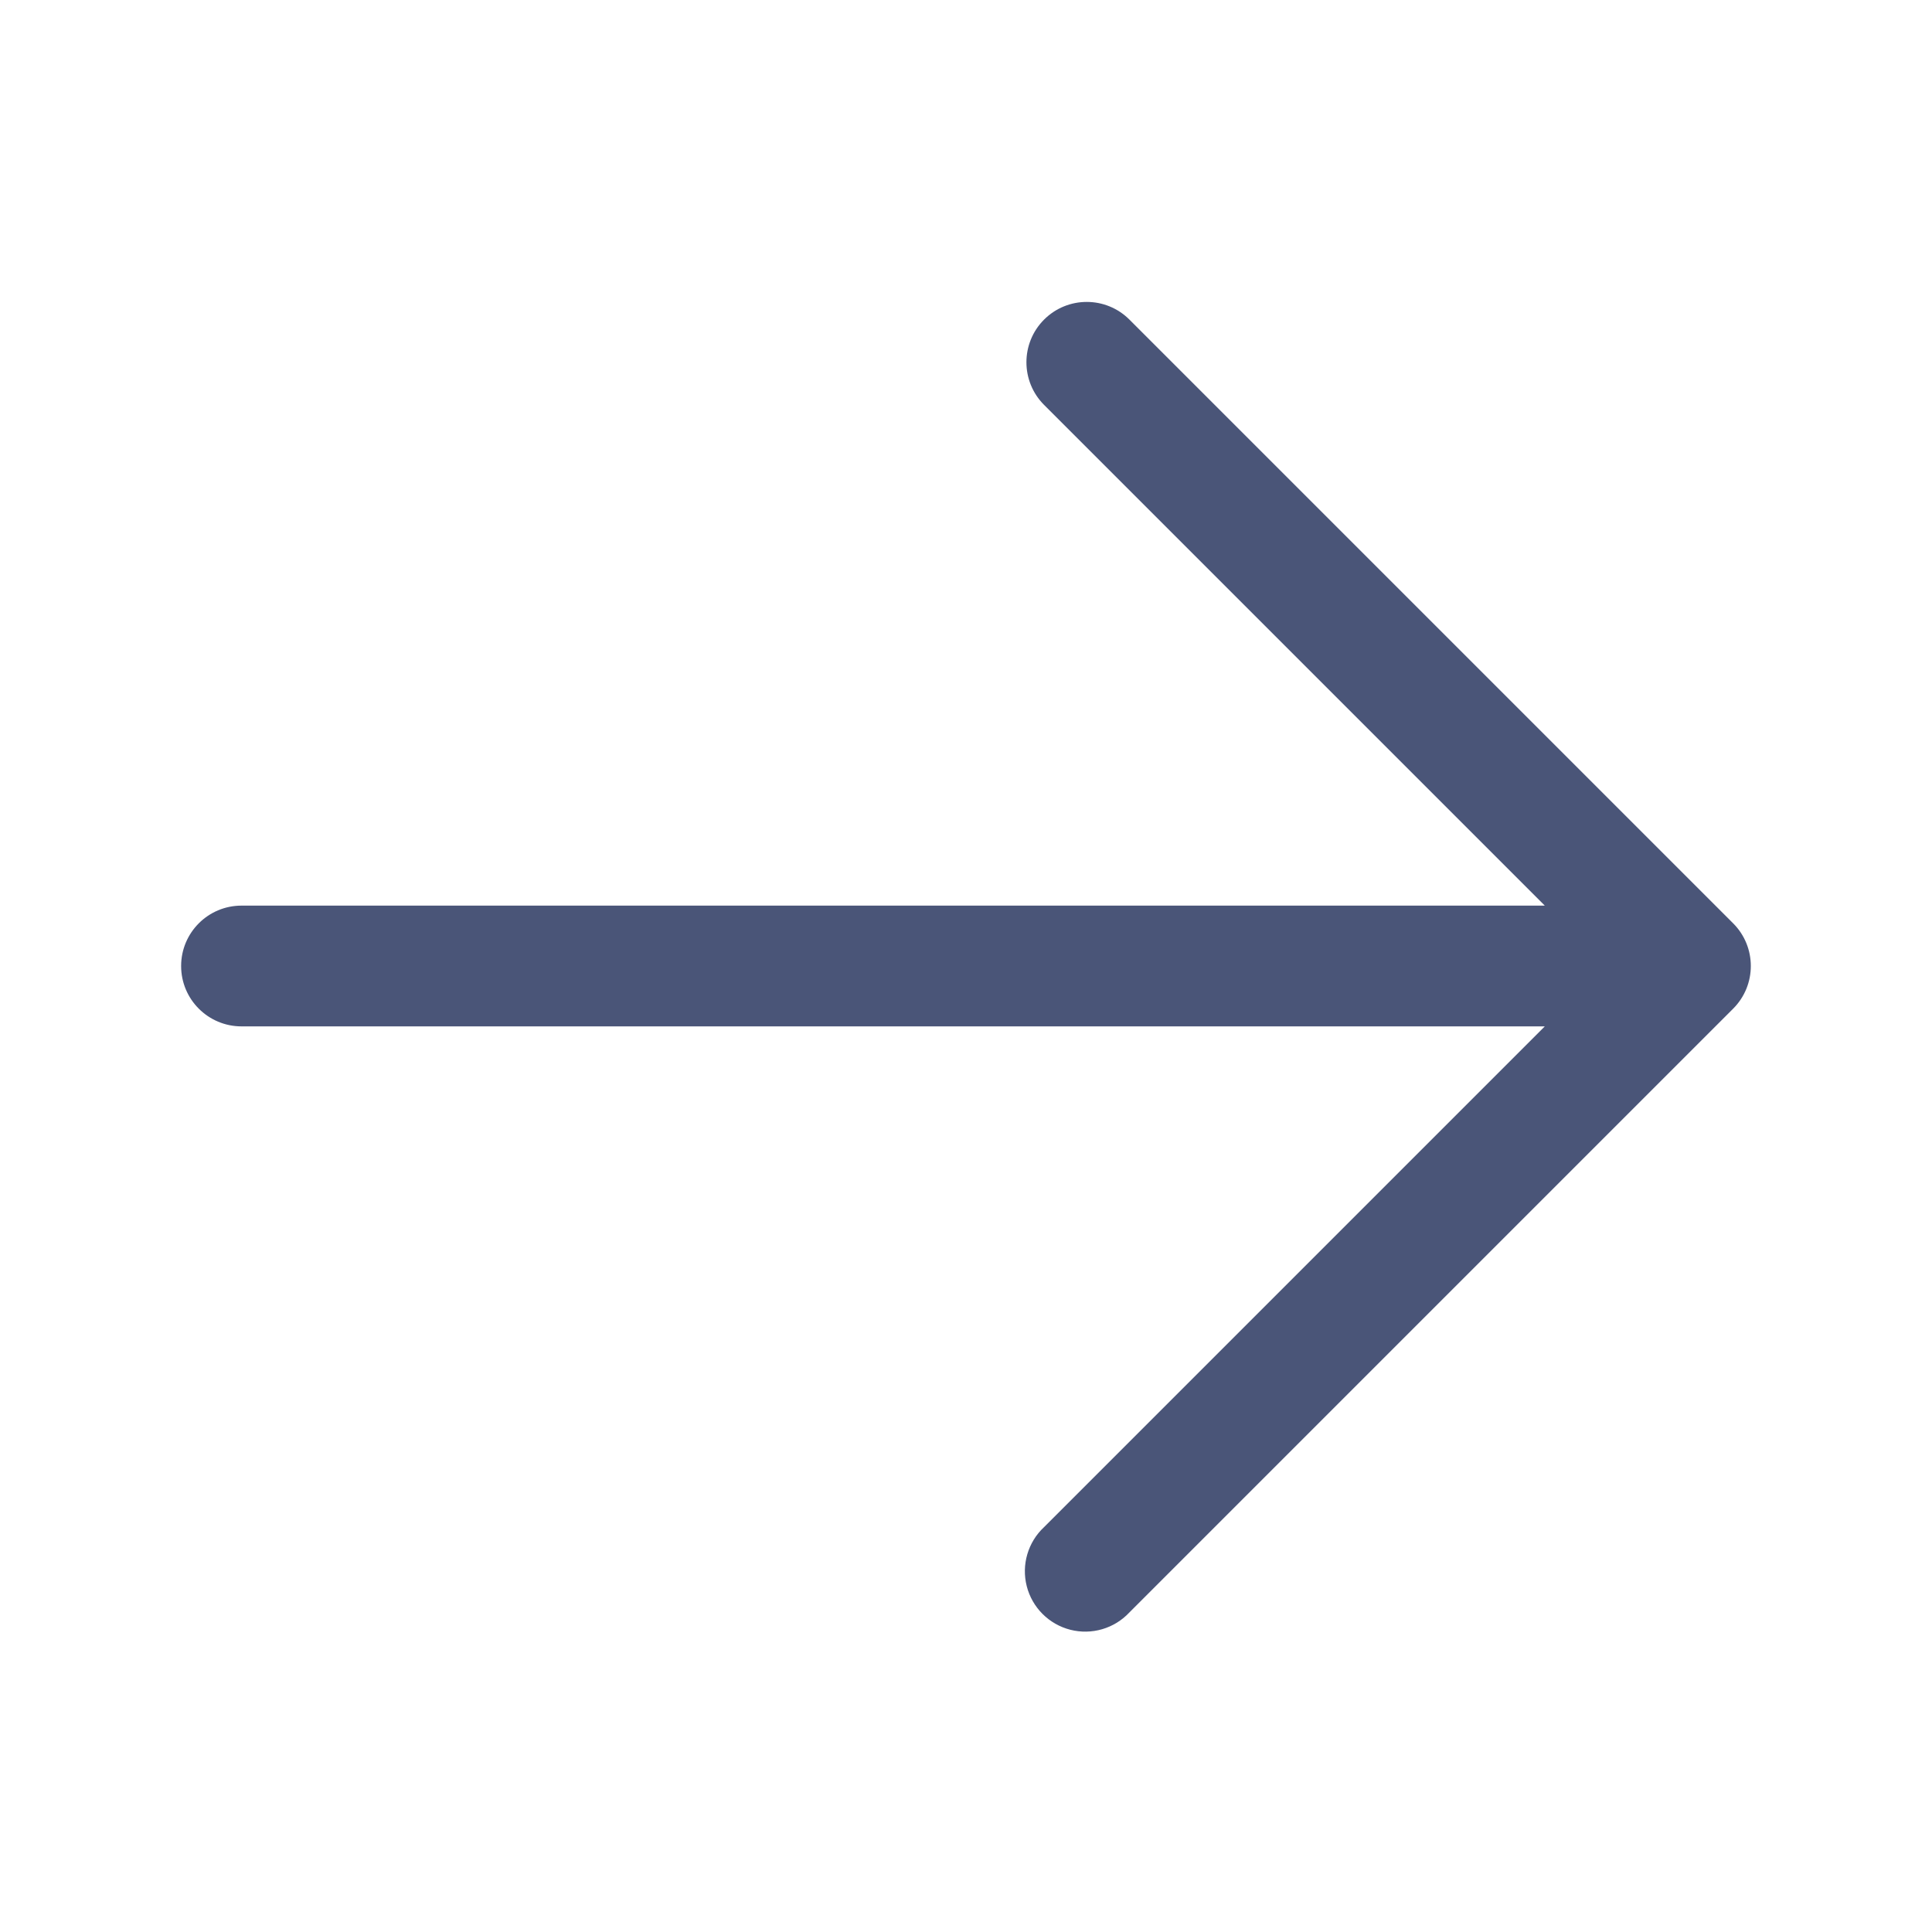
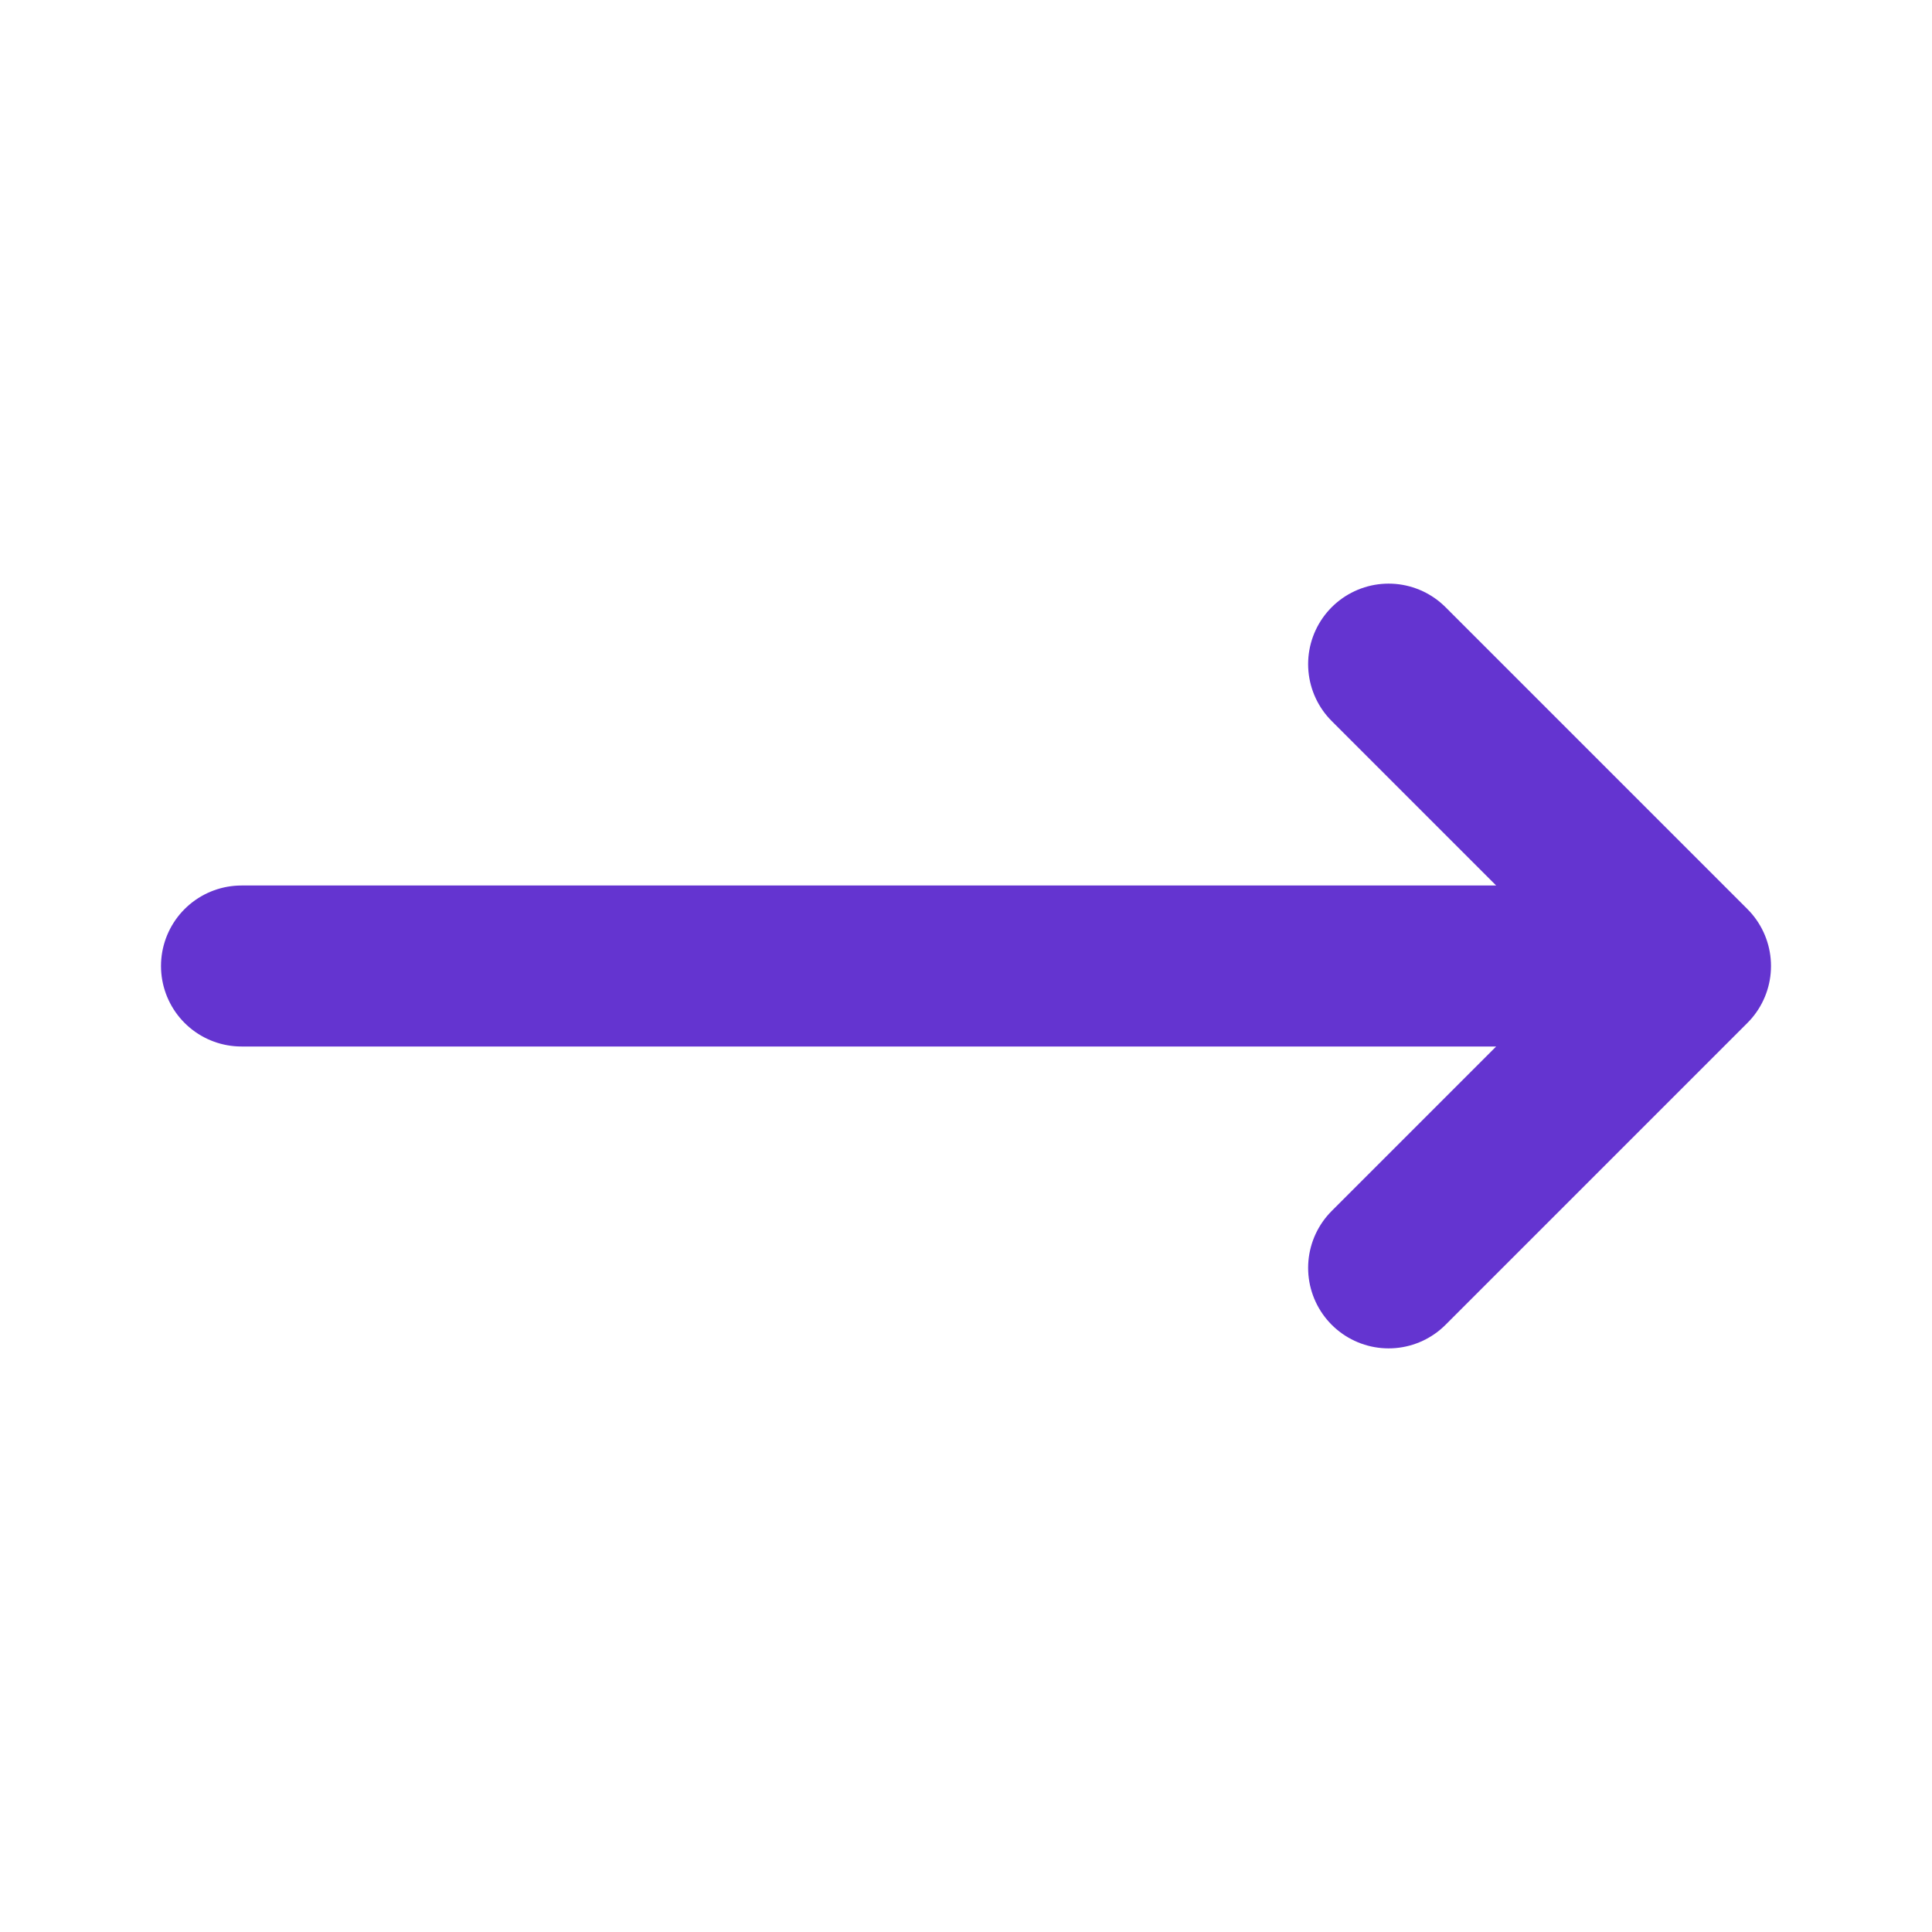
- <svg xmlns="http://www.w3.org/2000/svg" viewBox="0 0 24 24" fill="#4A5578" class="size-6">
-   <path fill-rule="evenodd" d="M12.97 3.97a.75.75 0 0 1 1.06 0l7.5 7.5a.75.75 0 0 1 0 1.06l-7.5 7.5a.75.75 0 1 1-1.06-1.06l6.22-6.22H3a.75.75 0 0 1 0-1.5h16.19l-6.22-6.22a.75.75 0 0 1 0-1.06Z" clip-rule="evenodd" />
+ <svg xmlns="http://www.w3.org/2000/svg" width="24" height="24" viewBox="0 0 24 24" fill="none">
+   <path d="M17.25 8.25L21 12M21 12L17.25 15.75M21 12H3" stroke="#6434D0" stroke-width="2" stroke-linecap="round" stroke-linejoin="round" />
</svg>
